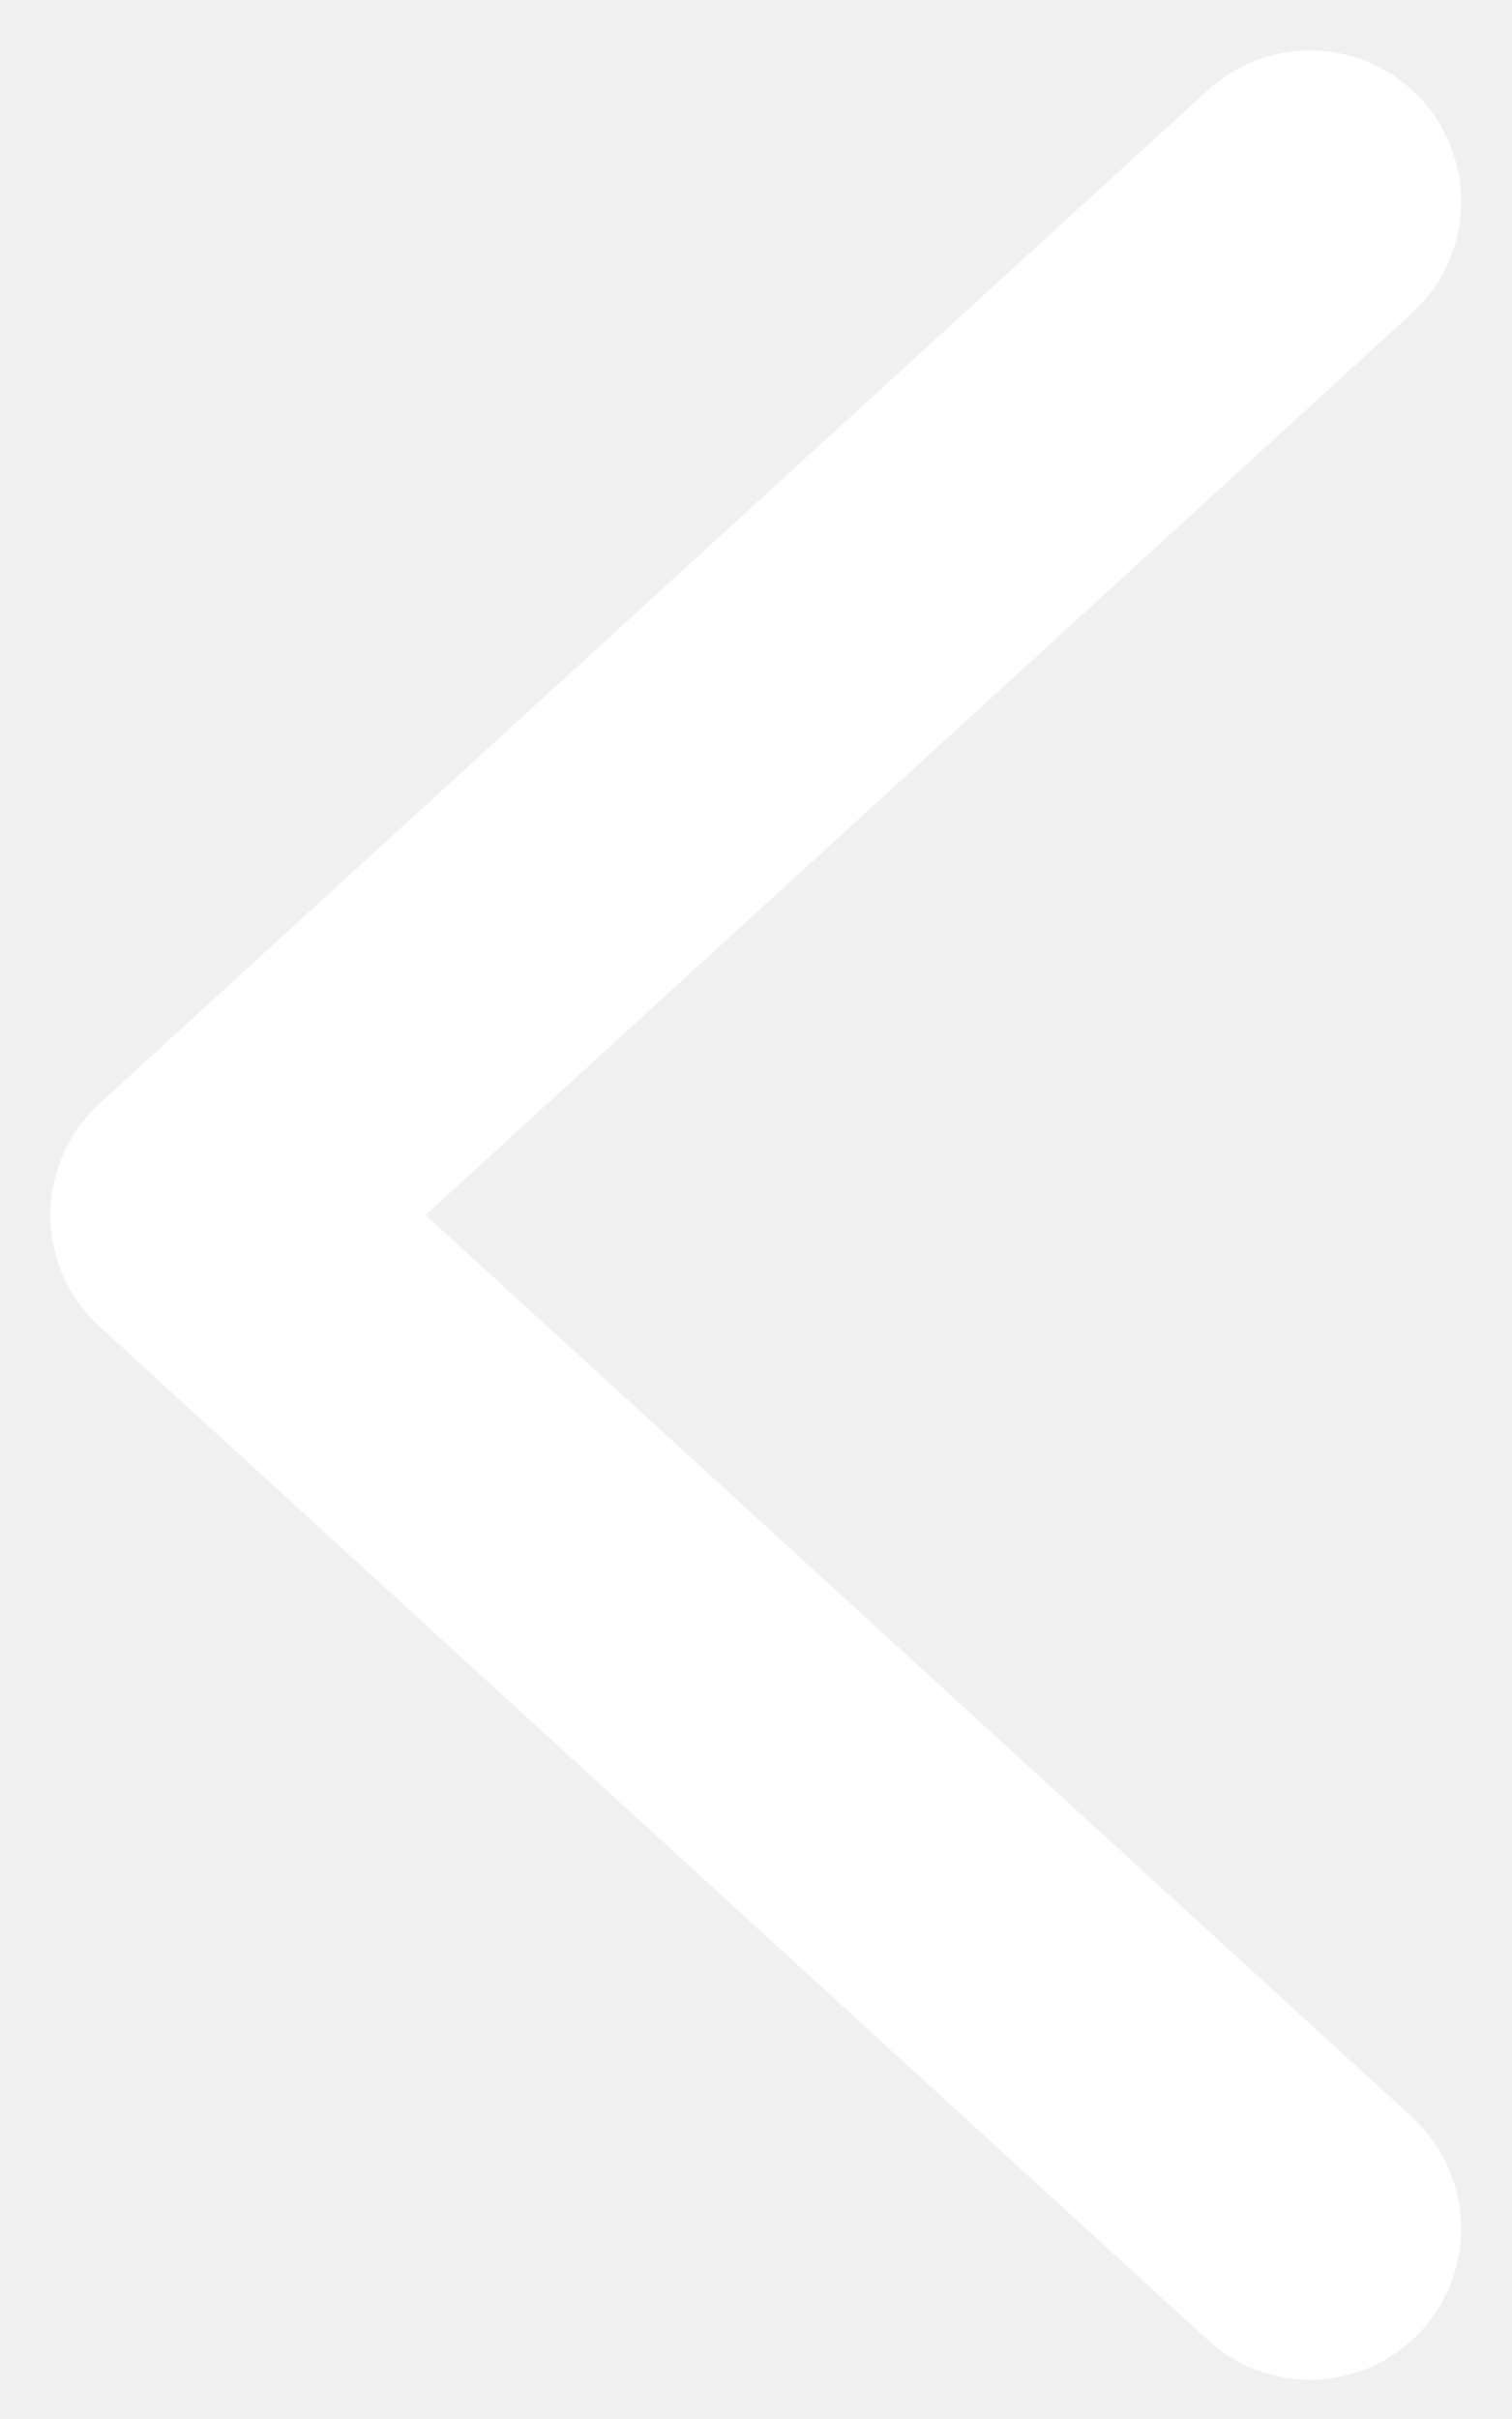
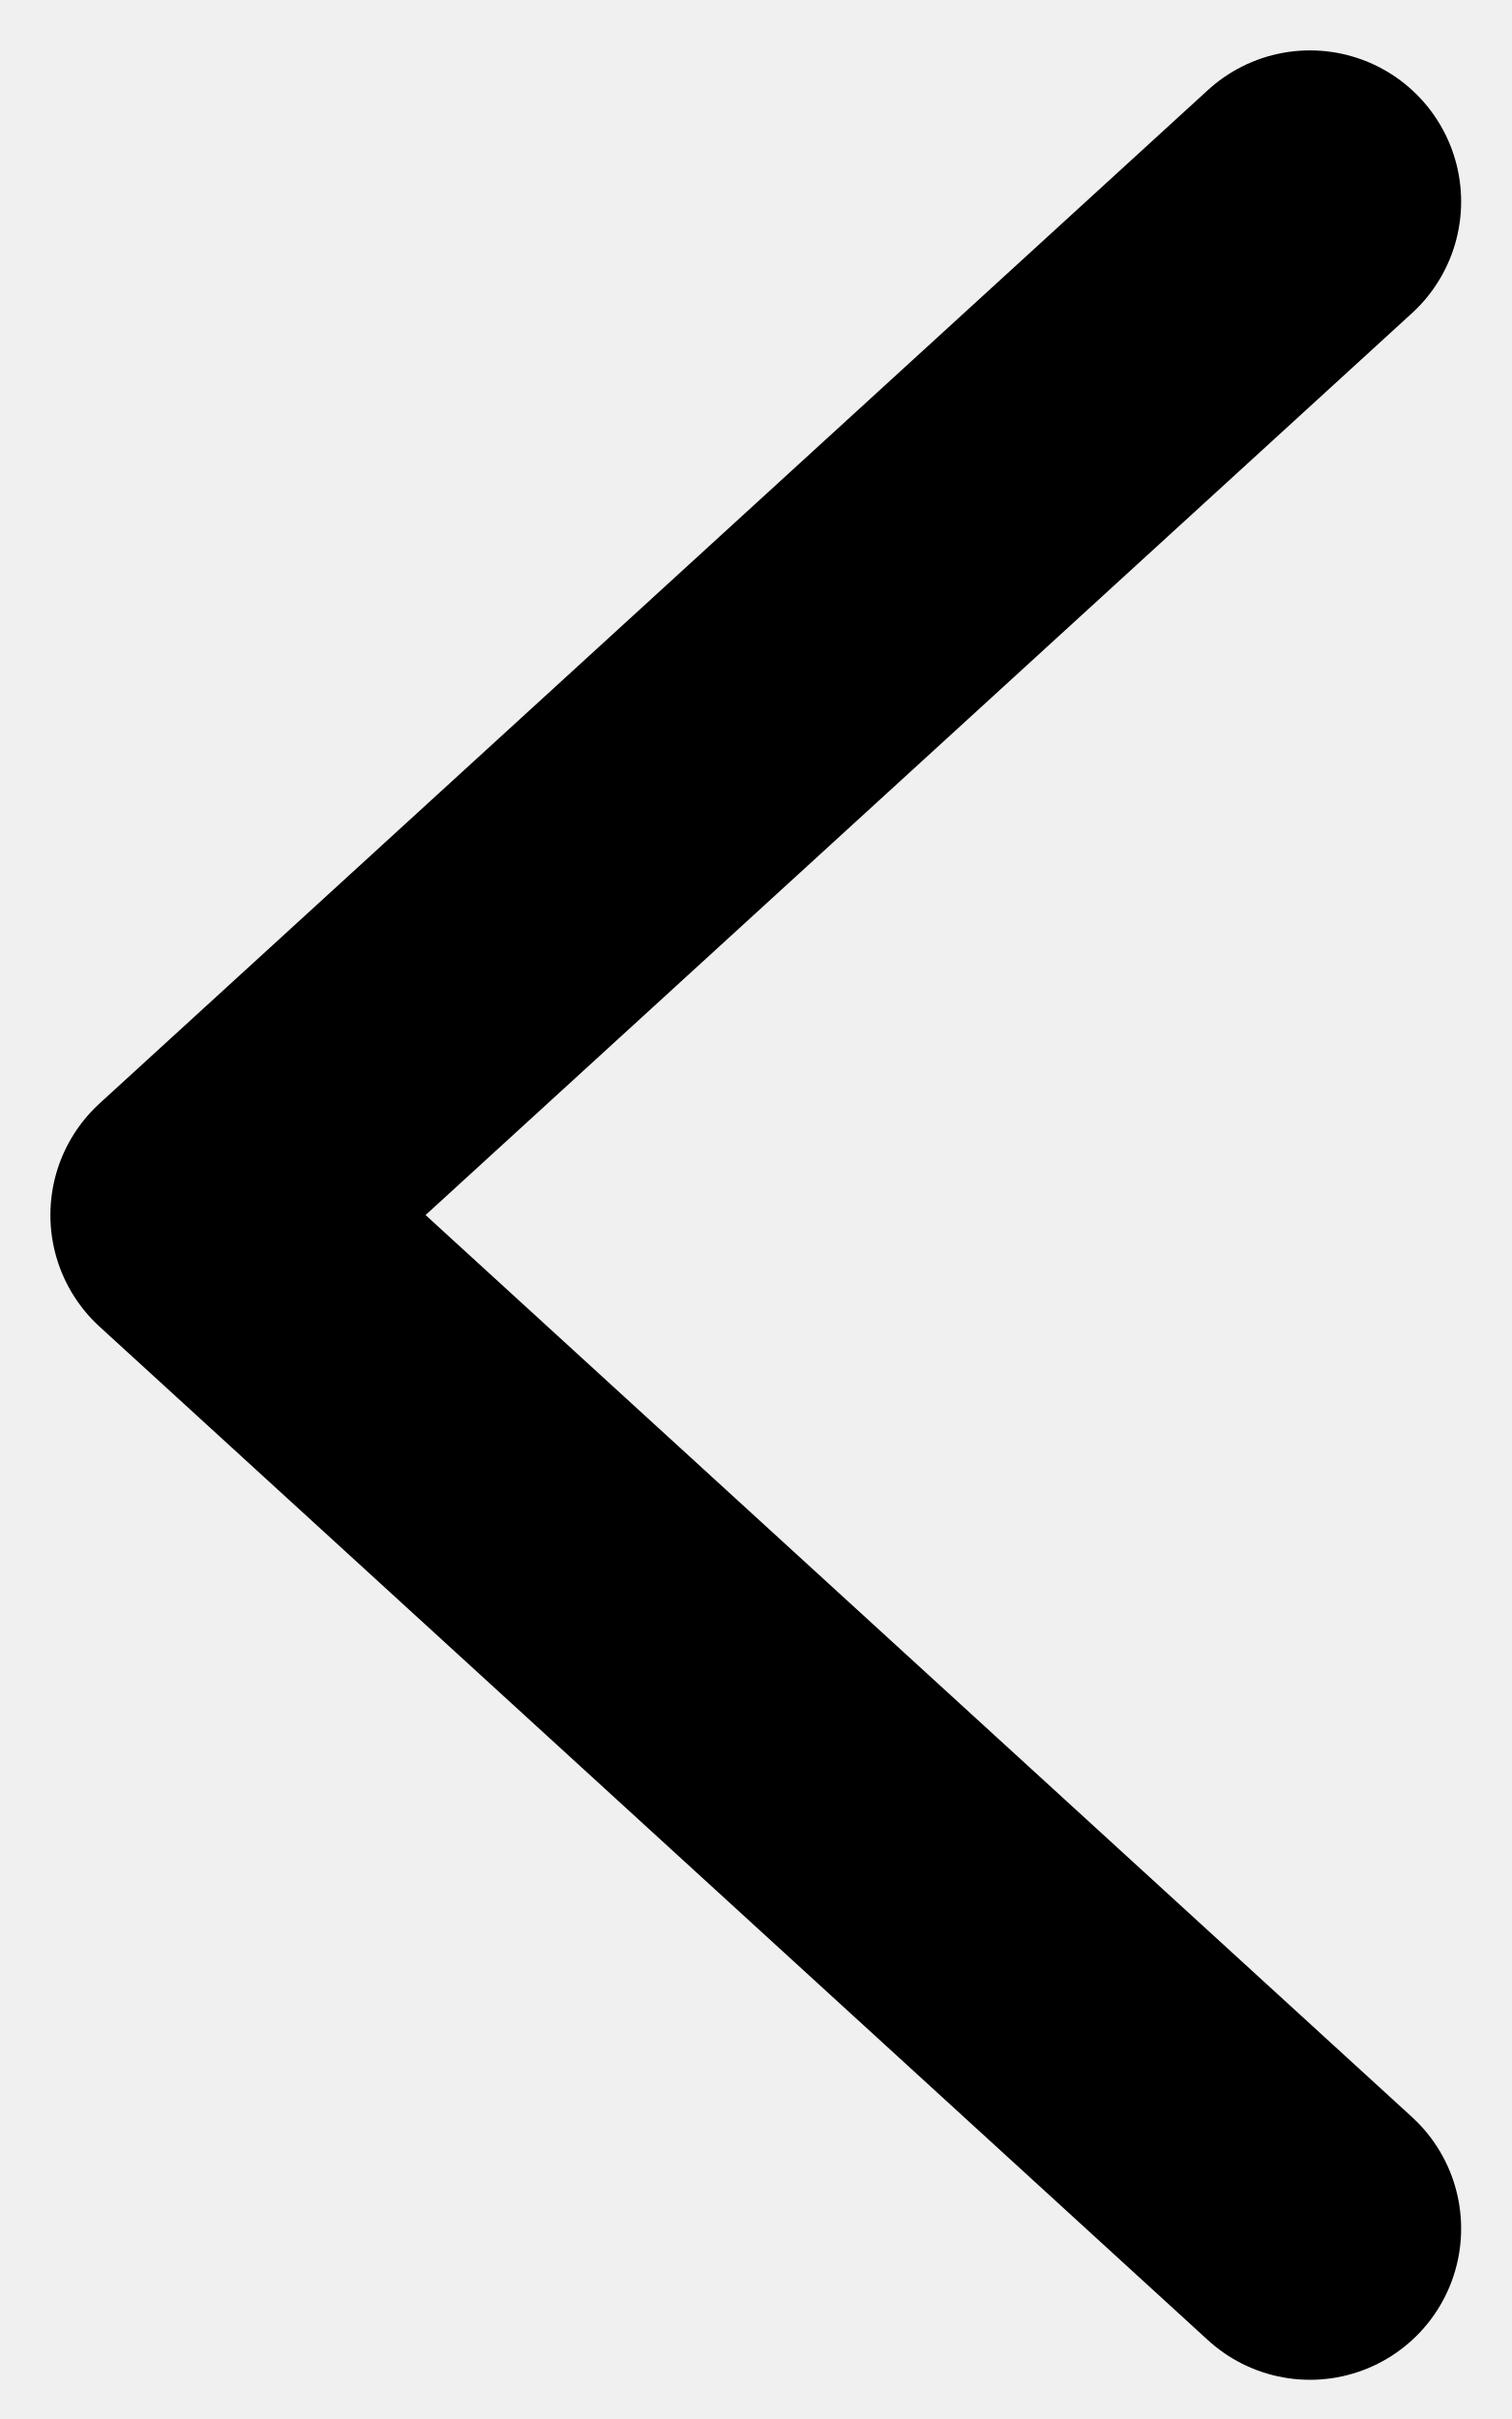
<svg xmlns="http://www.w3.org/2000/svg" width="15" height="24" viewBox="0 0 15 24" fill="none">
-   <path d="M13 22.111L2 12.055L13 2" stroke="white" stroke-width="3" stroke-linecap="round" stroke-linejoin="round" />
+   <path d="M13 22.111L2 12.055L13 2" stroke="currentColor" stroke-width="3" stroke-linecap="round" stroke-linejoin="round" />
</svg>
